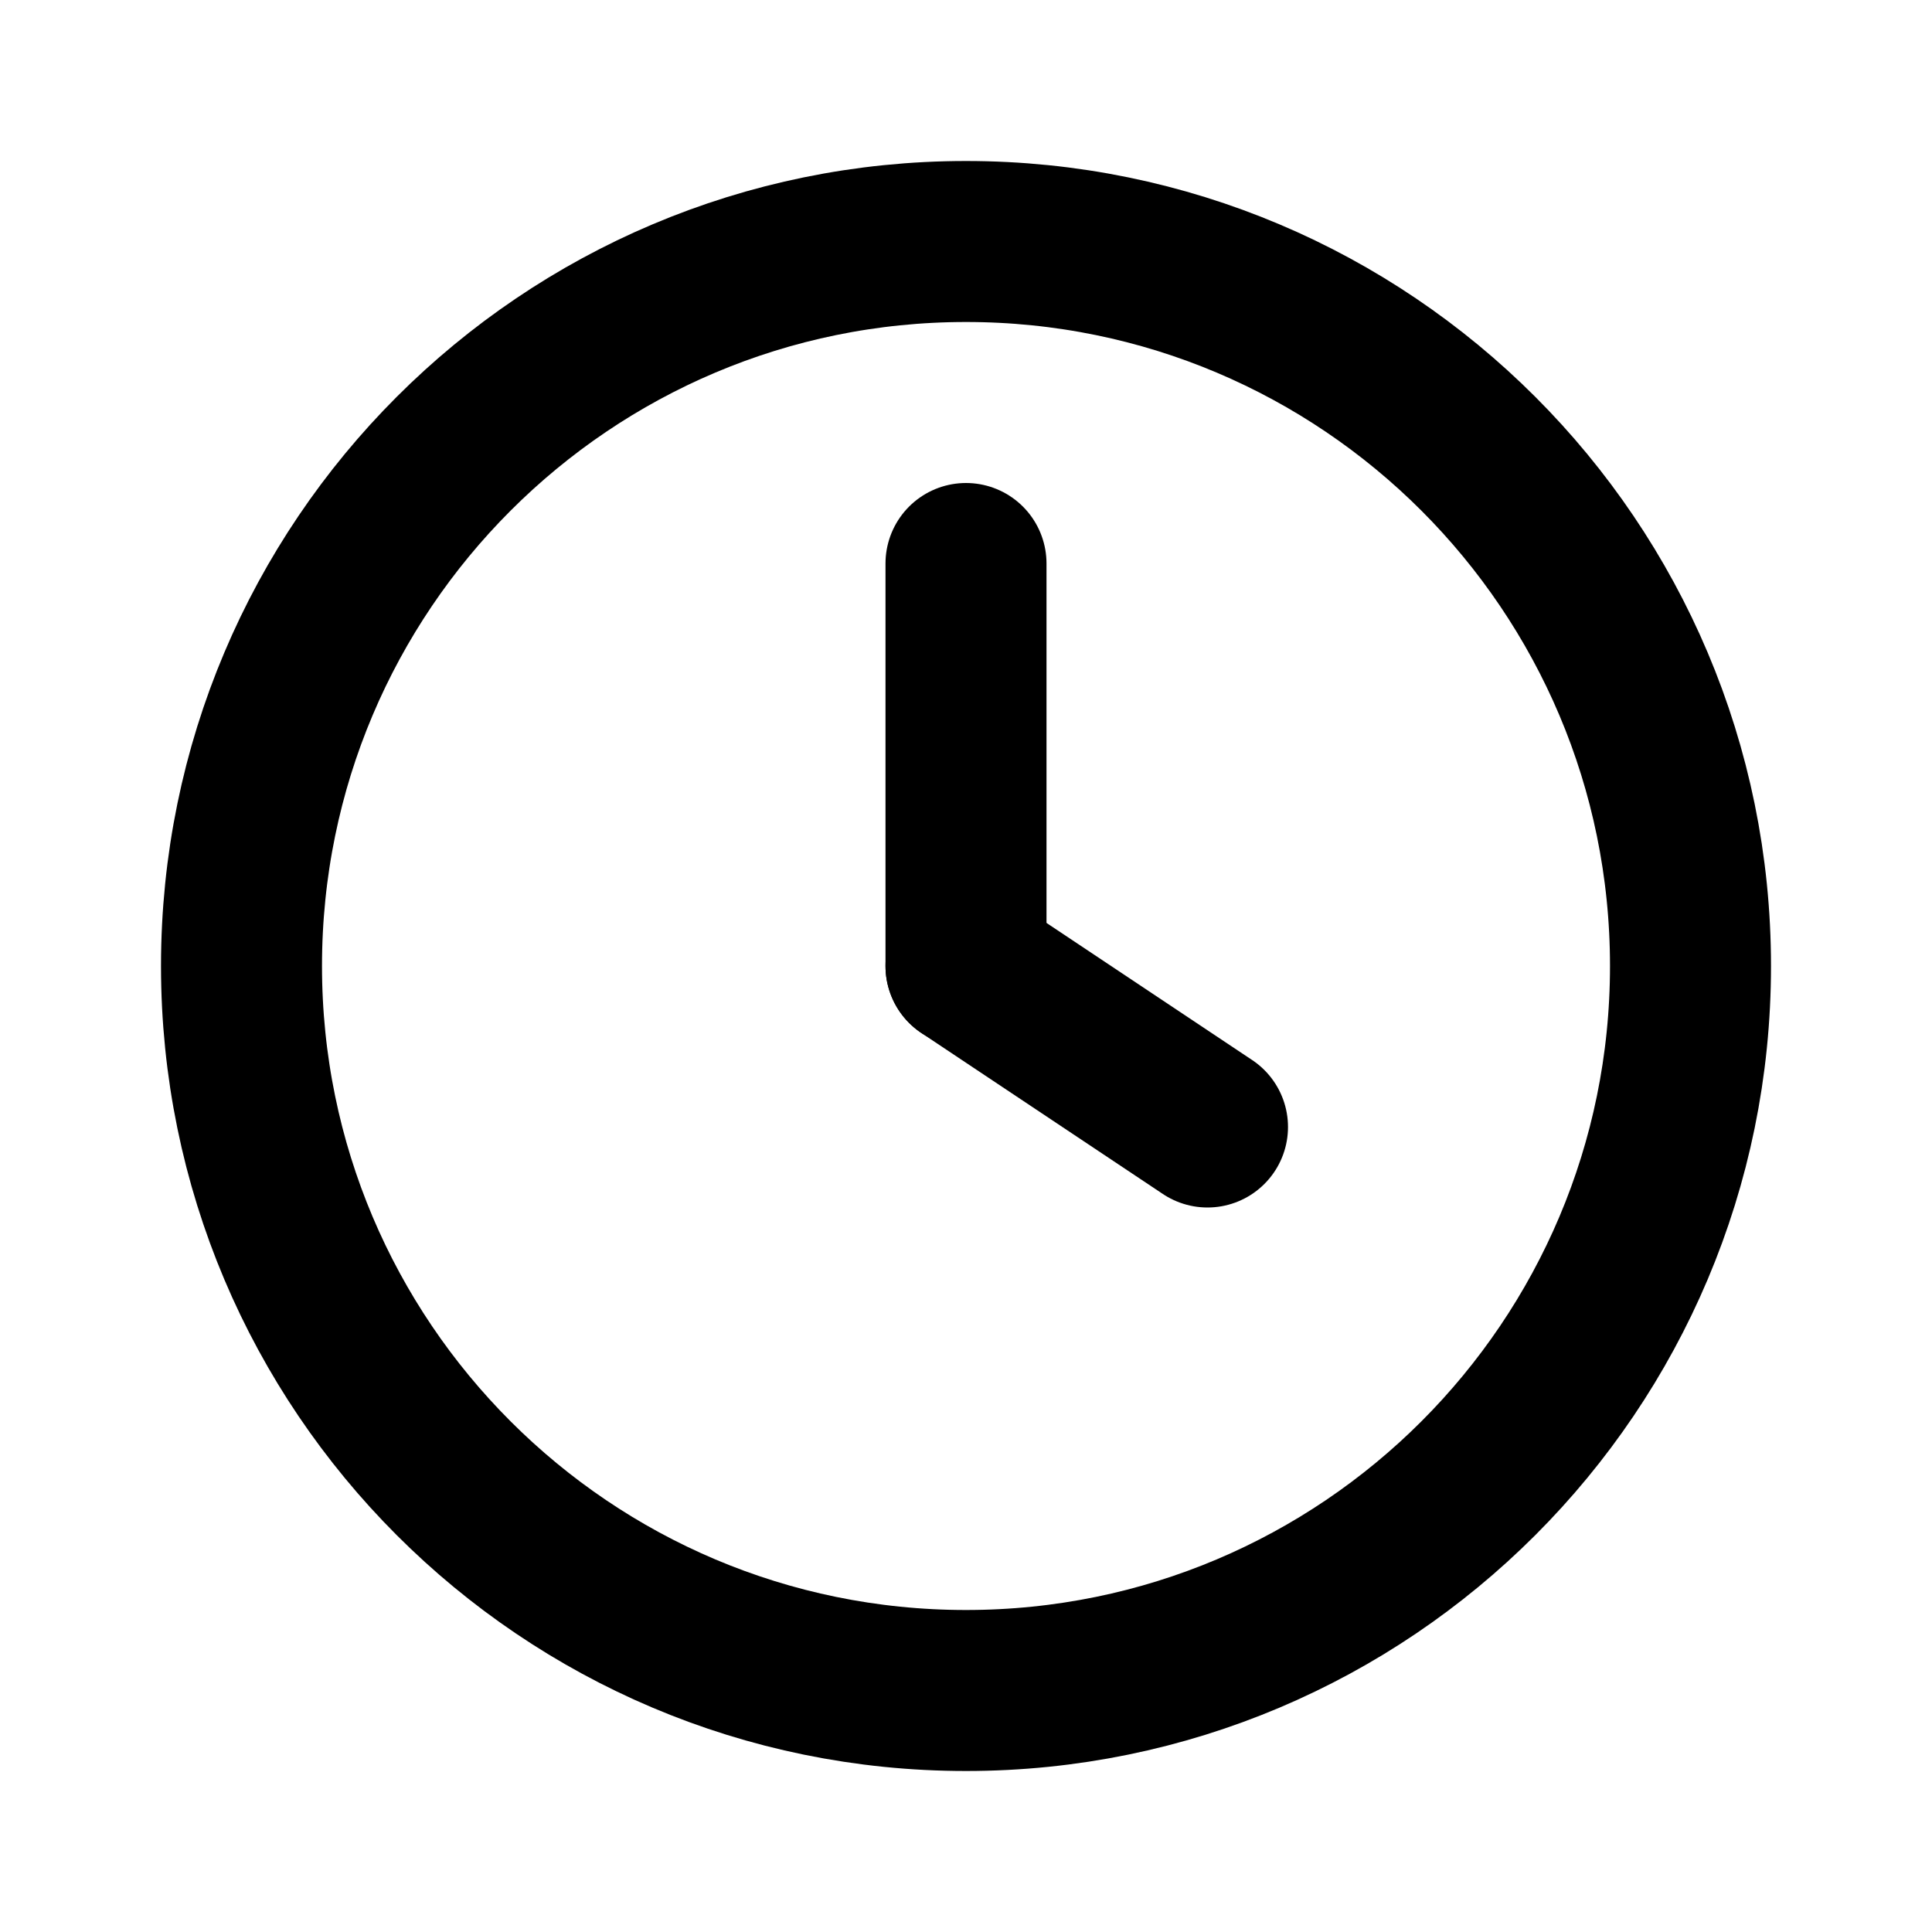
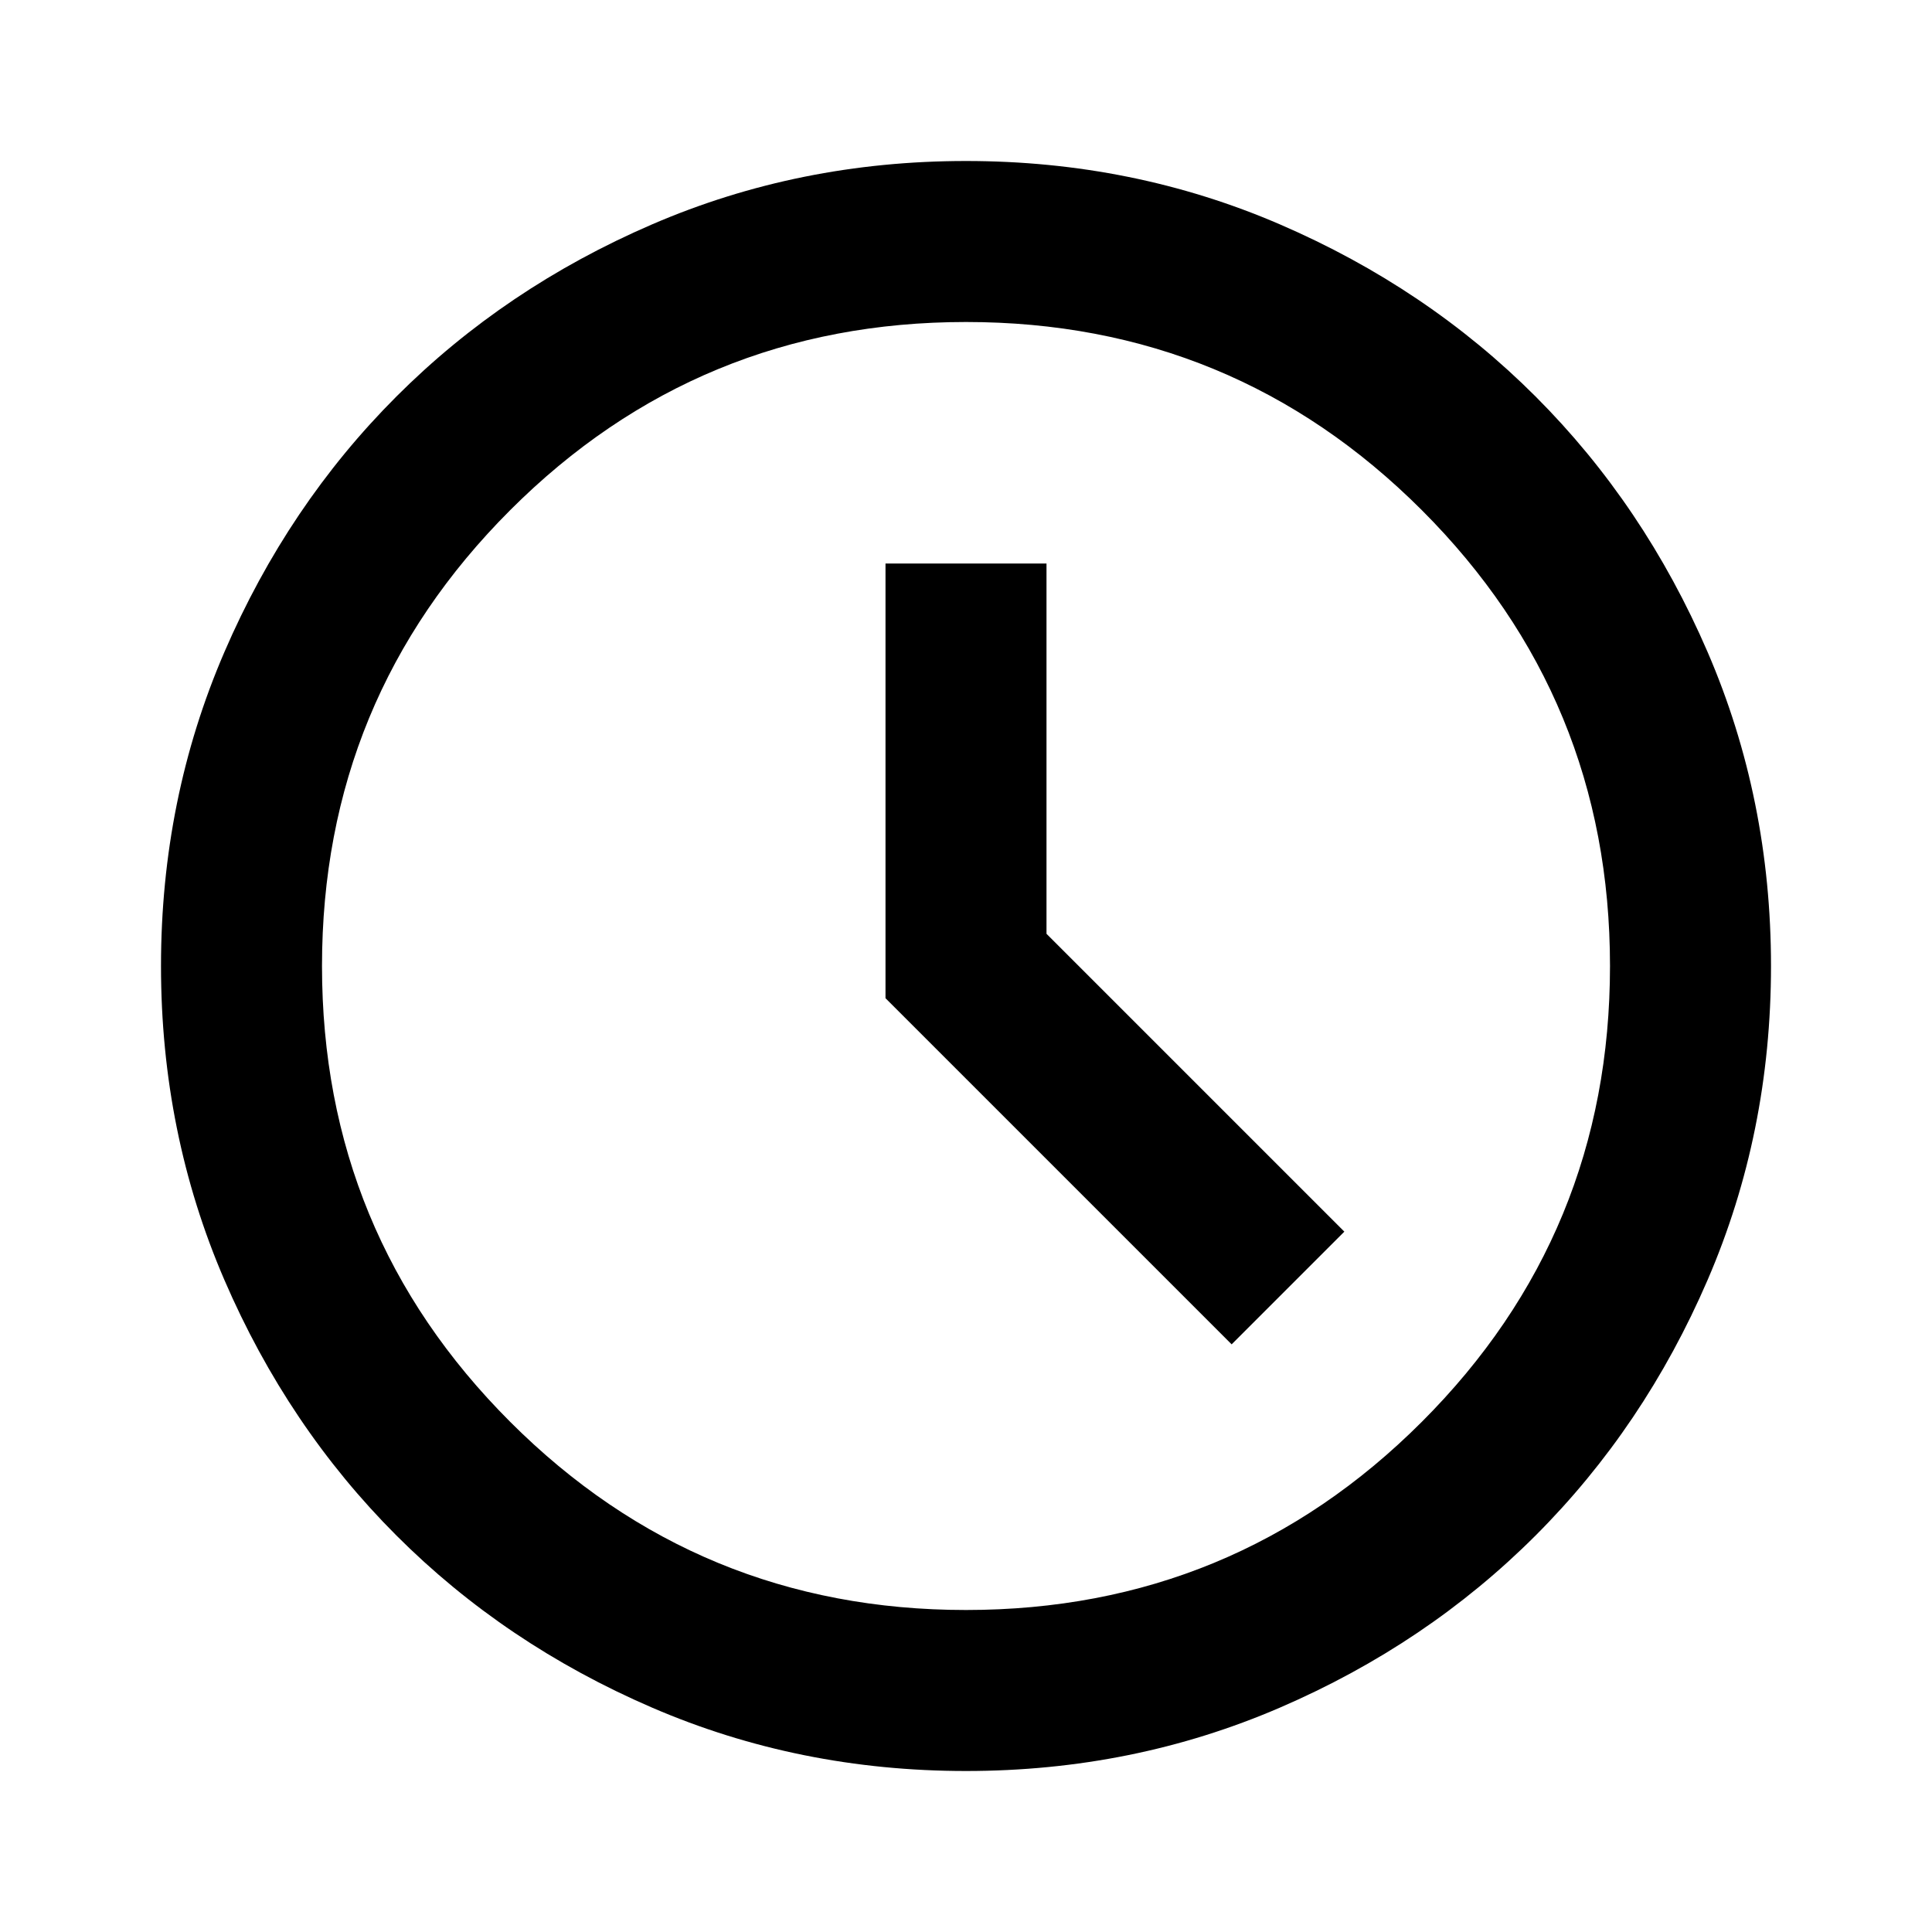
- <svg xmlns="http://www.w3.org/2000/svg" width="24" height="24" viewBox="0 0 24 24" fill="none" stroke="currentColor" stroke-width="2" stroke-linecap="round" stroke-linejoin="round" class="icon icon-tabler icons-tabler-outline icon-tabler-clock-hour-4">
-   <path stroke="none" d="M0 0h24v24H0z" fill="none" />
-   <path d="M3 12a9 9 0 1 0 18 0a9 9 0 1 0 -18 0" />
-   <path d="M12 12l3 2" />
-   <path d="M12 7v5" />
+ <svg xmlns="http://www.w3.org/2000/svg" height="24px" viewBox="0 -960 960 960" width="24px" fill="currentColor">
+   <path d="m612-292 56-56-148-148v-184h-80v216l172 172ZM480-80q-83 0-156-31.5T197-197q-54-54-85.5-127T80-480q0-83 31.5-156T197-763q54-54 127-85.5T480-880q83 0 156 31.5T763-763q54 54 85.5 127T880-480q0 83-31.5 156T763-197q-54 54-127 85.5T480-80Zm0-400Zm0 320q133 0 226.5-93.5T800-480q0-133-93.5-226.5T480-800q-133 0-226.5 93.5T160-480q0 133 93.5 226.5T480-160Z" />
</svg>
